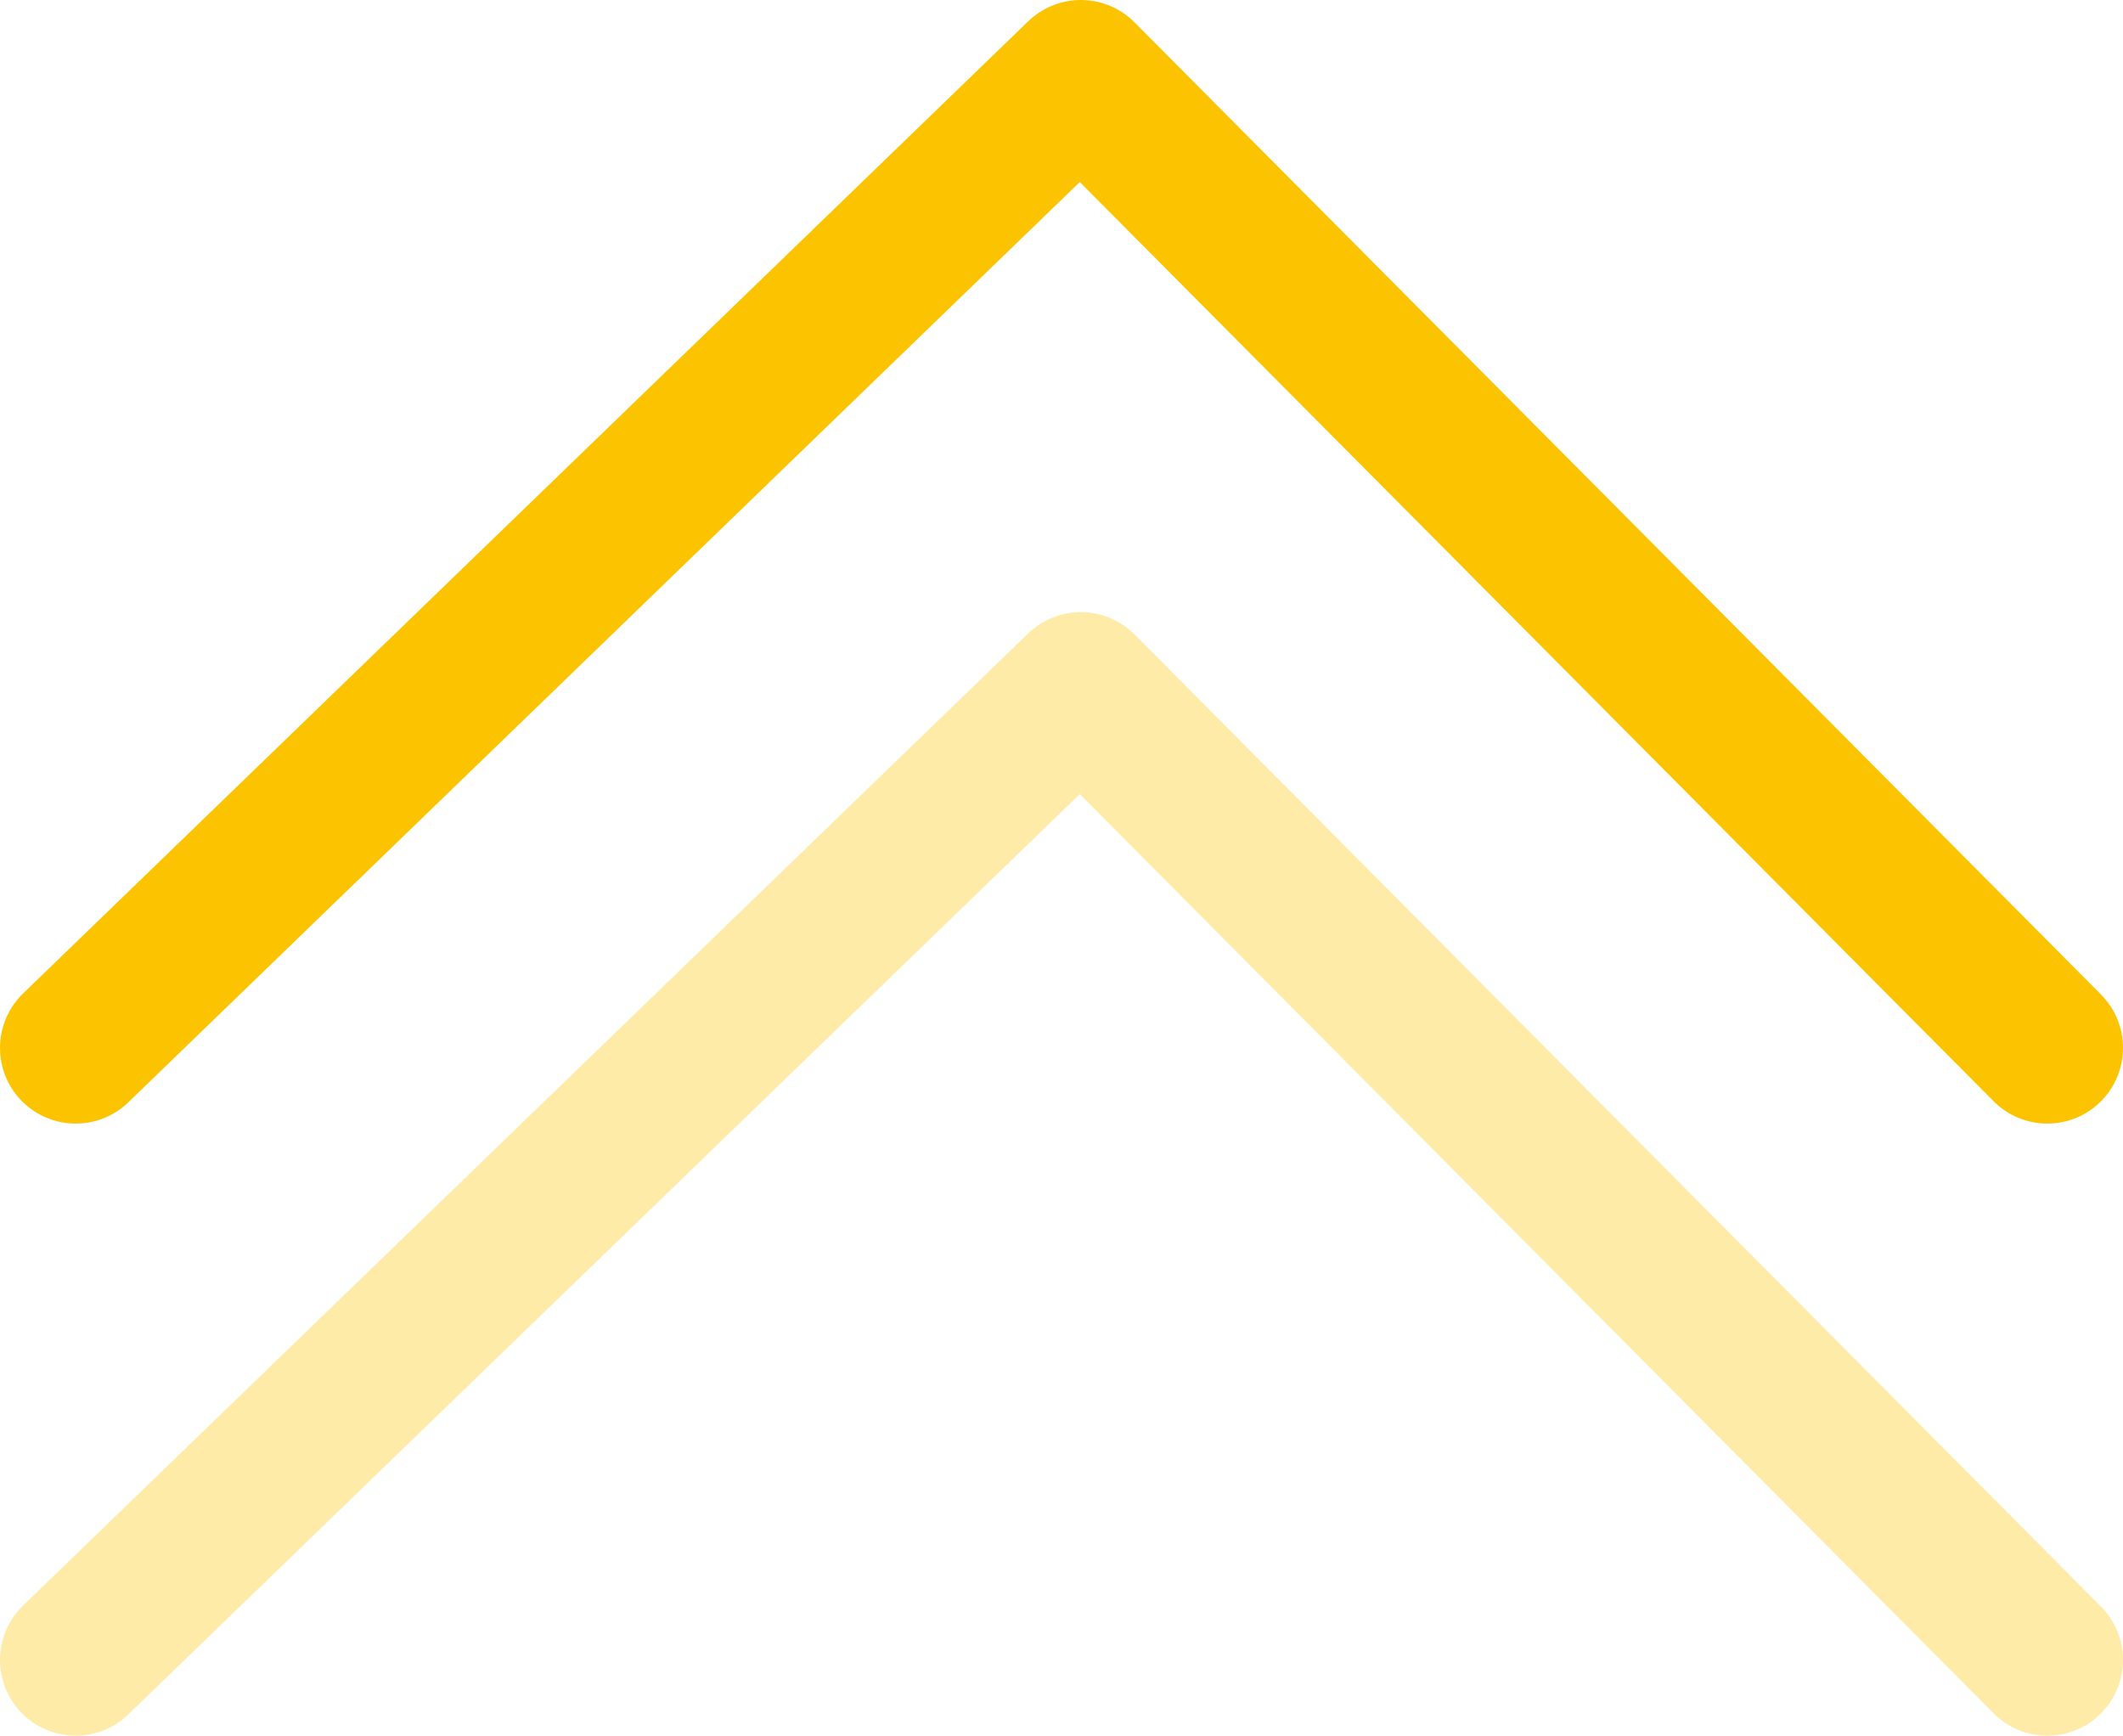
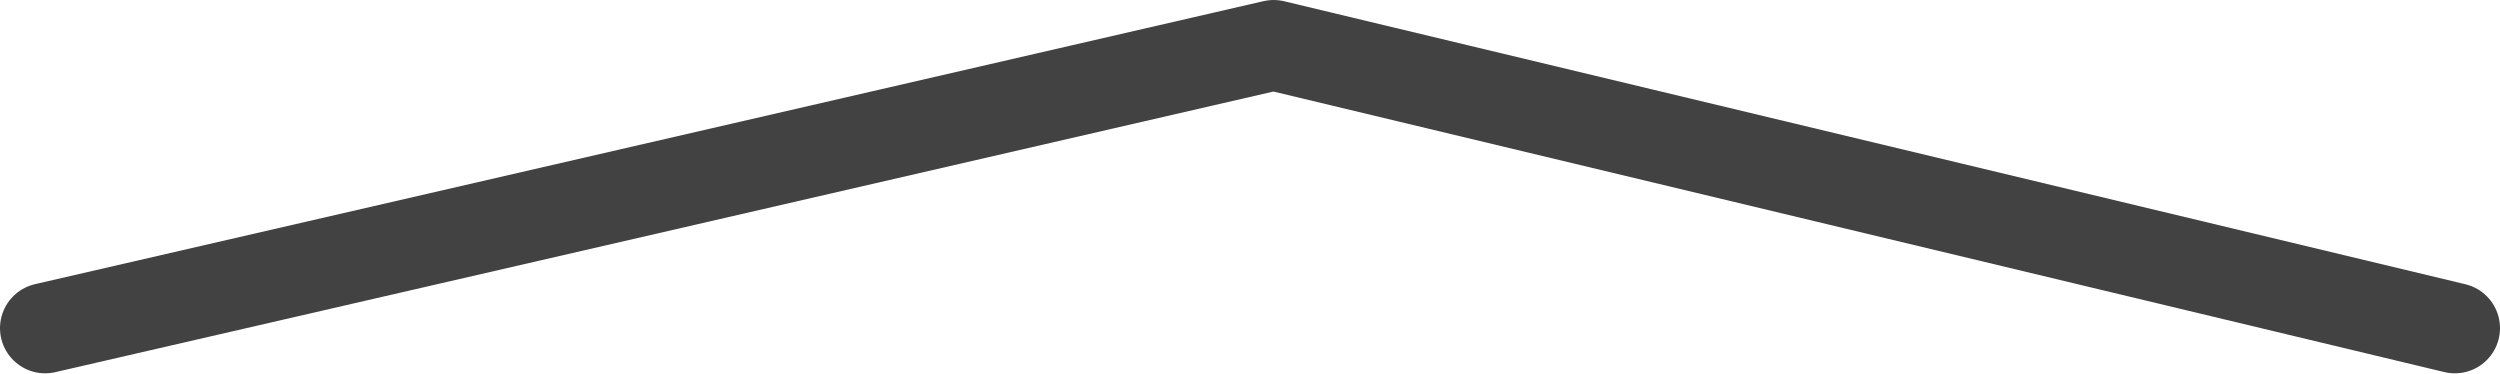
- <svg xmlns="http://www.w3.org/2000/svg" id="Layer_1" data-name="Layer 1" viewBox="0 0 476.76 389.73">
-   <polyline points="17 372.73 242.72 154.44 459.76 372.73" style="fill:none;stroke:#fcc400;stroke-linecap:round;stroke-linejoin:round;stroke-width:34px;opacity:0.34" />
-   <polyline points="17 235.29 242.72 17 459.76 235.29" style="fill:none;stroke:#fcc400;stroke-linecap:round;stroke-linejoin:round;stroke-width:34px" />
+ <svg xmlns="http://www.w3.org/2000/svg" id="Layer_1" data-name="Layer 1" viewBox="0 0 428.46 63.98">
+   <polyline points="7.74 56.24 218.28 7.74 420.72 56.24" style="fill:none;stroke:#424242;stroke-linecap:round;stroke-linejoin:round;stroke-width:15.478px" />
</svg>
